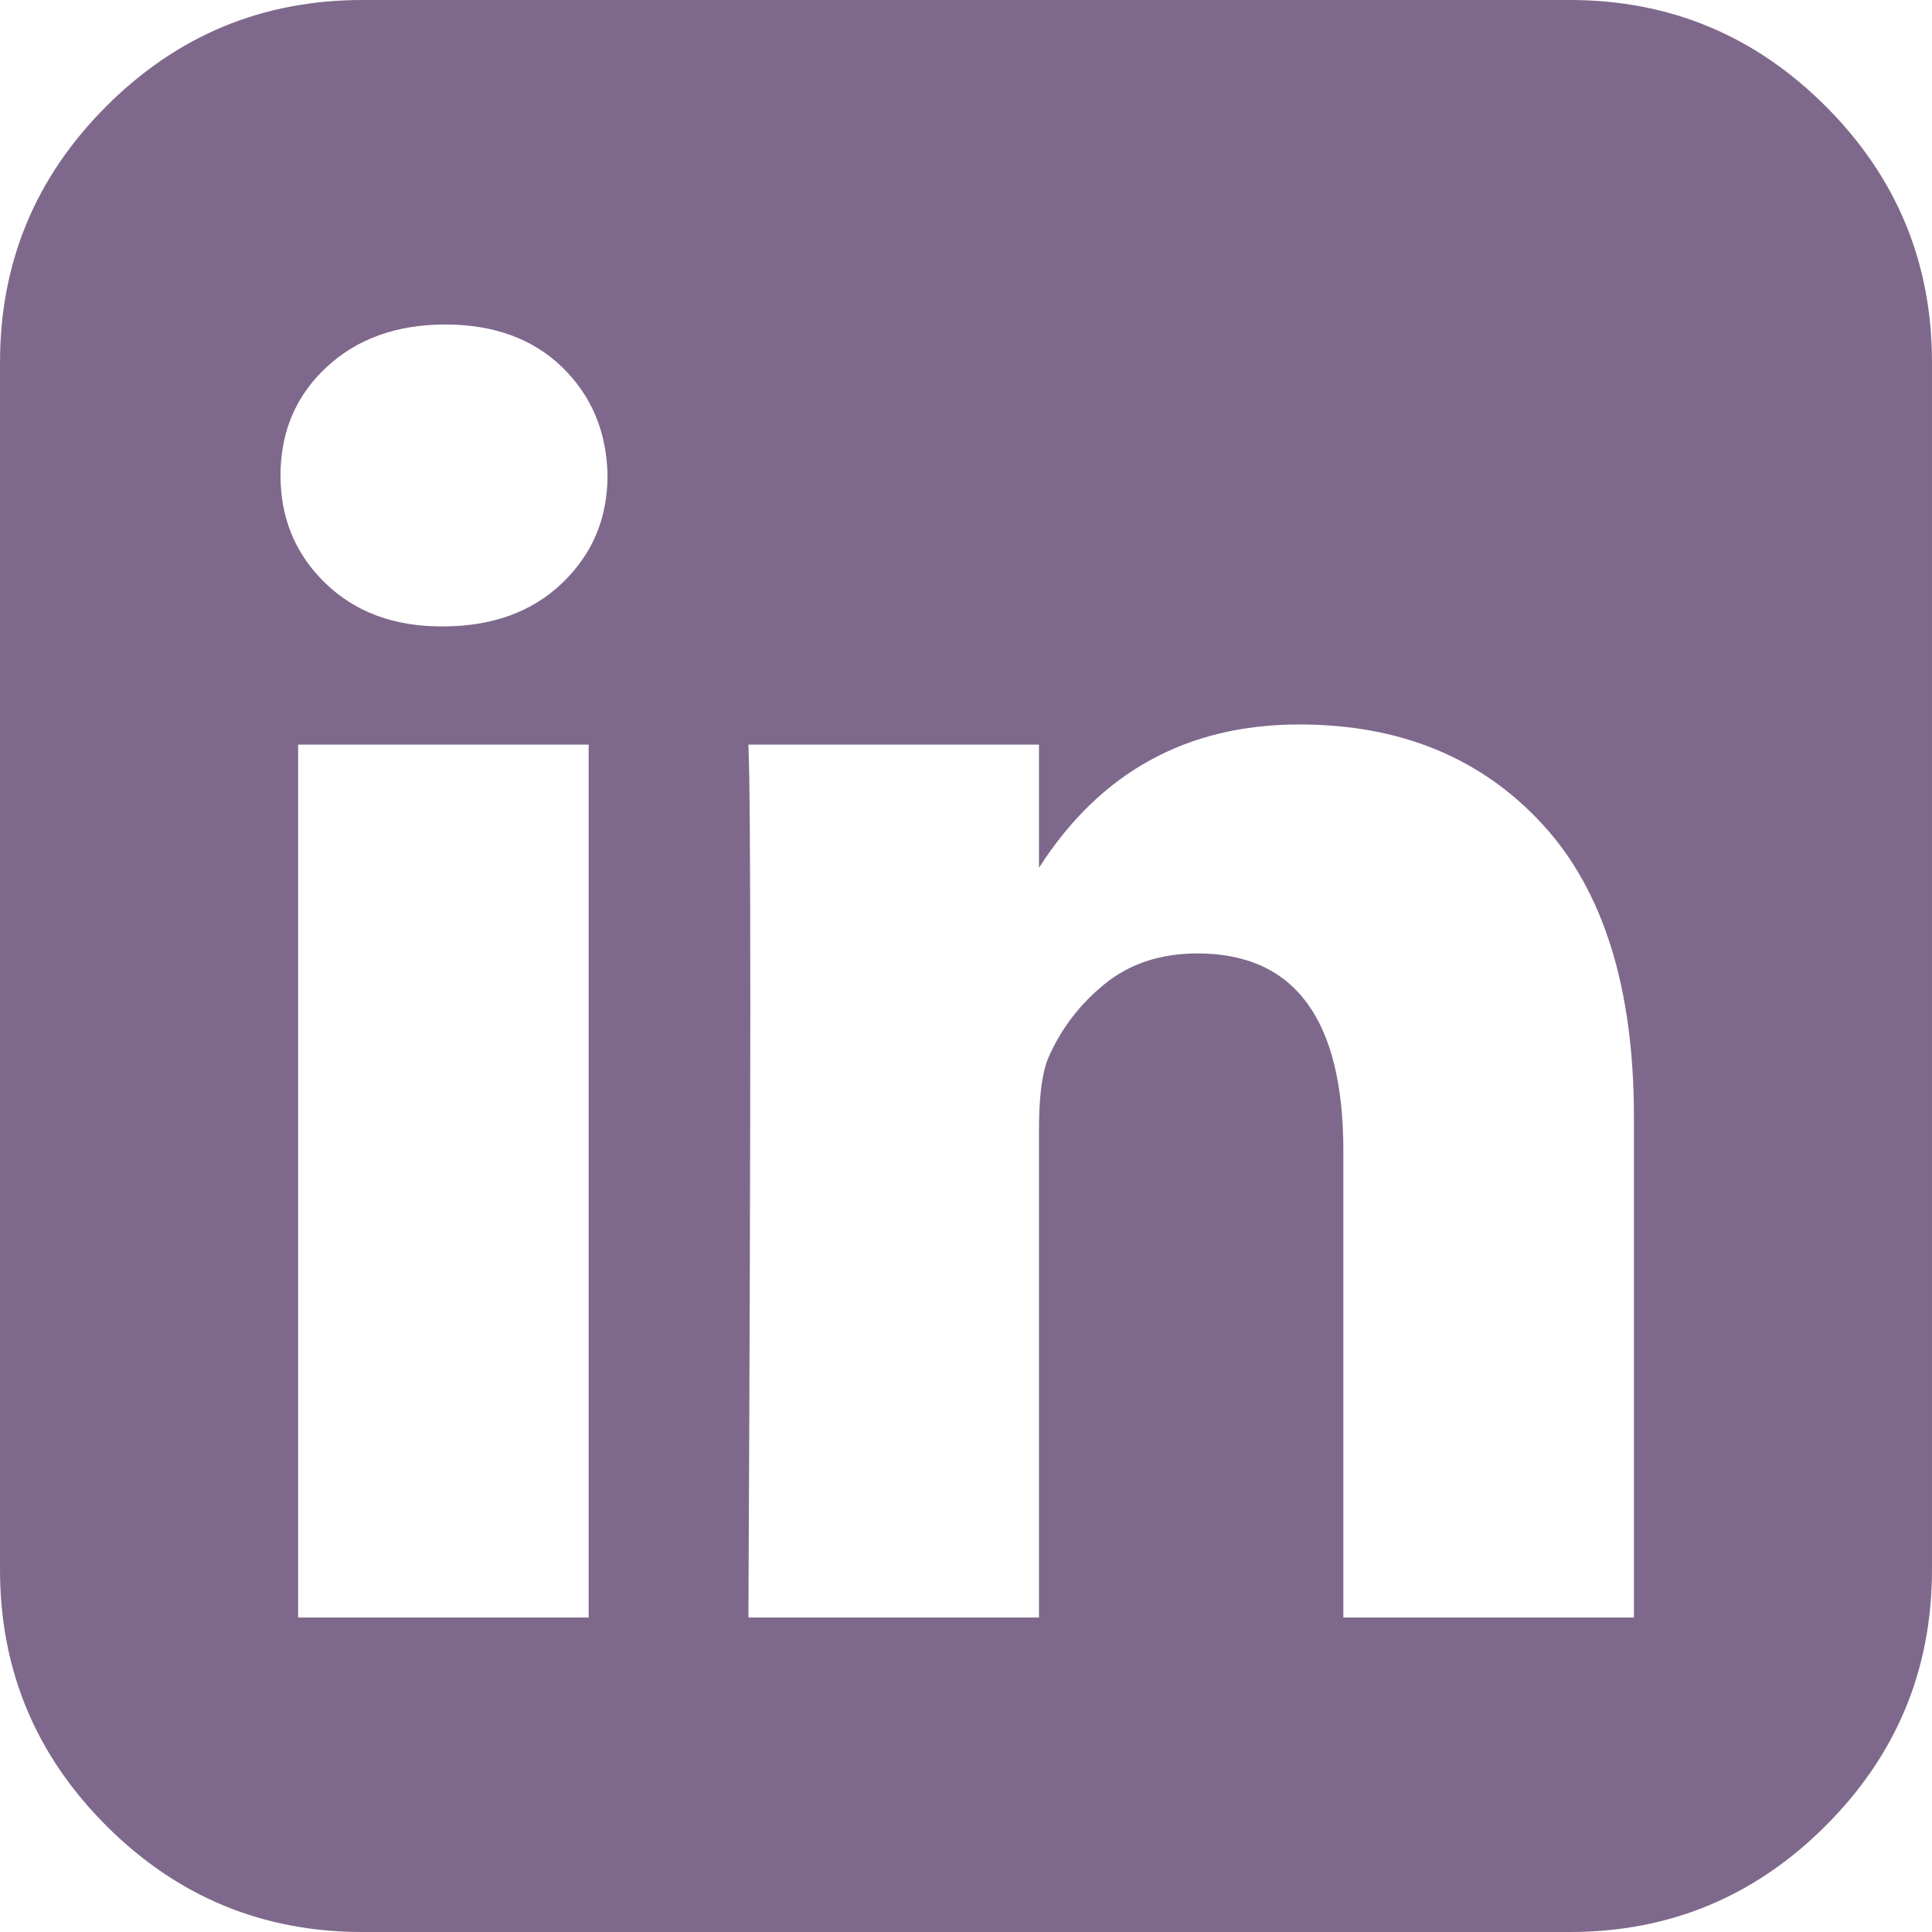
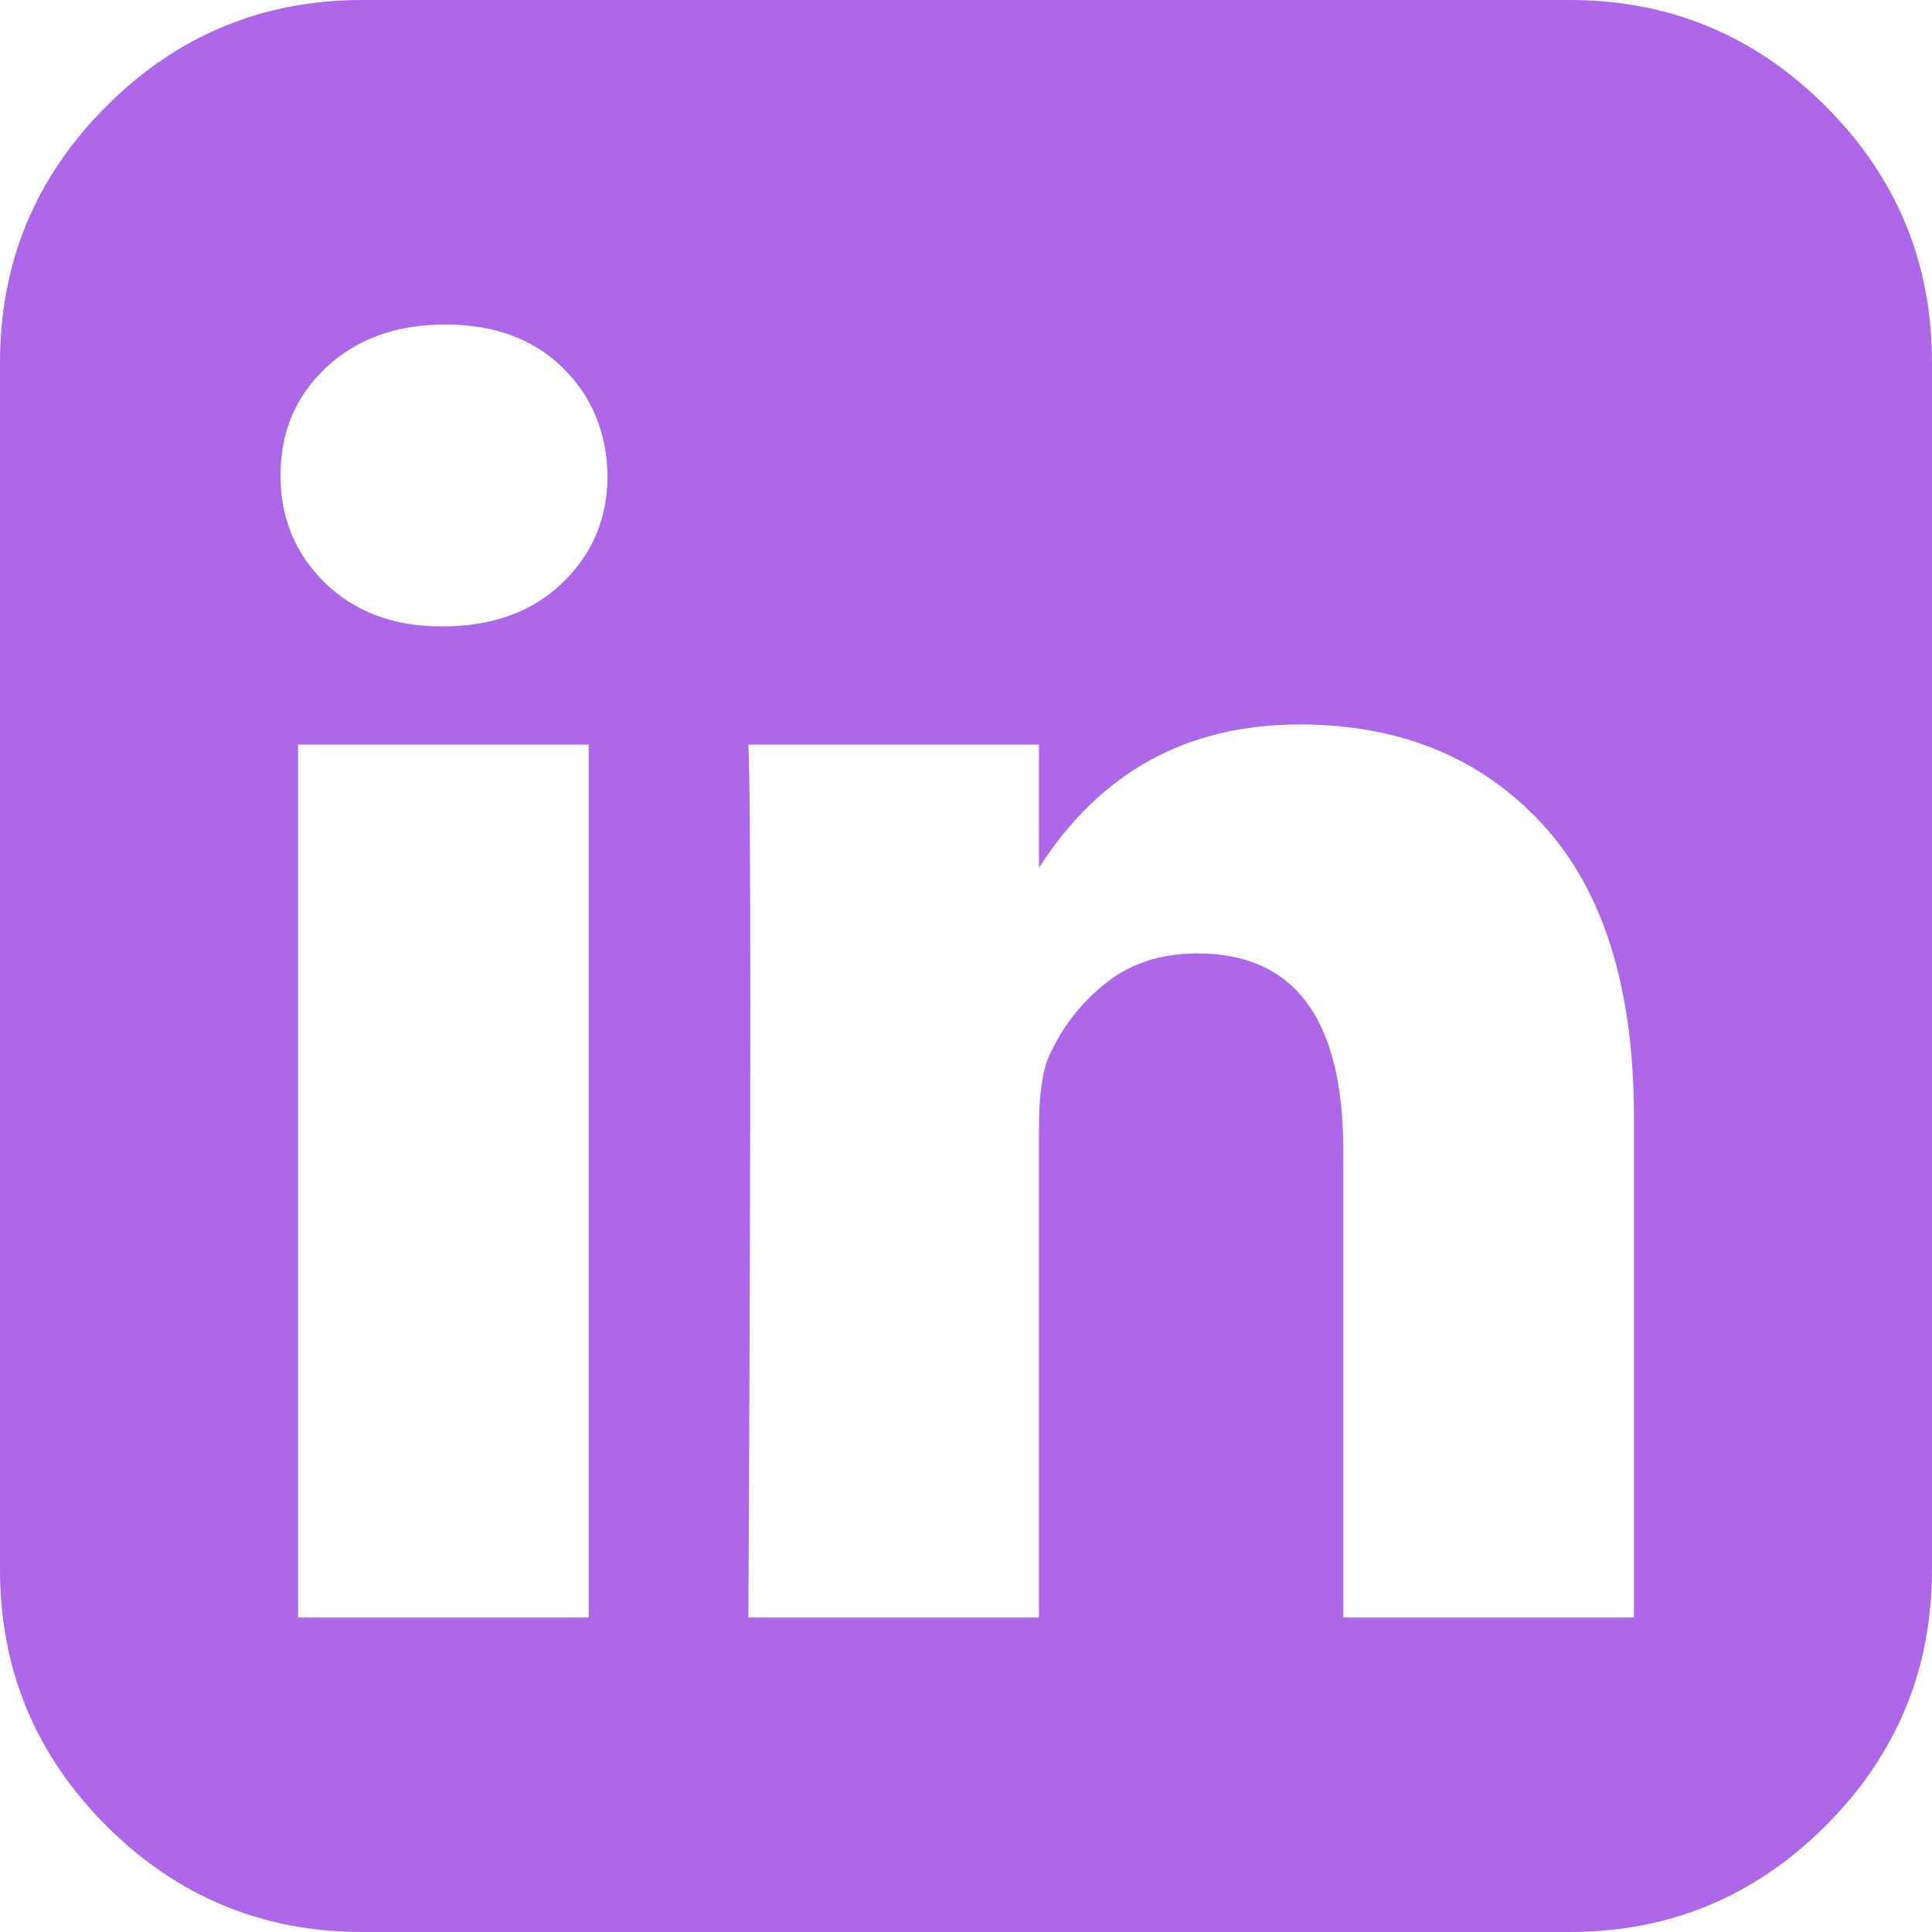
<svg xmlns="http://www.w3.org/2000/svg" version="1.1" id="Capa_1" x="0px" y="0px" width="438.536px" height="438.536px" viewBox="0 0 438.536 438.536" style="enable-background:new 0 0 438.536 438.536;" xml:space="preserve">
  <g>
-     <path fill="#7E698C" d="M414.41,24.123C398.333,8.042,378.963,0,356.315,0H82.228C59.58,0,40.21,8.042,24.126,24.123   C8.045,40.207,0.003,59.576,0.003,82.225v274.084c0,22.647,8.042,42.018,24.123,58.102c16.084,16.084,35.454,24.126,58.102,24.126   h274.084c22.648,0,42.018-8.042,58.095-24.126c16.084-16.084,24.126-35.454,24.126-58.102V82.225   C438.532,59.576,430.49,40.204,414.41,24.123z M133.618,367.157H67.666V169.016h65.952V367.157z M127.626,132.332   c-6.851,6.567-15.893,9.851-27.124,9.851h-0.288c-10.848,0-19.648-3.284-26.407-9.851c-6.76-6.567-10.138-14.703-10.138-24.41   c0-9.897,3.476-18.083,10.421-24.556c6.95-6.471,15.942-9.708,26.98-9.708c11.039,0,19.89,3.237,26.553,9.708   c6.661,6.473,10.088,14.659,10.277,24.556C137.899,117.625,134.477,125.761,127.626,132.332z M370.873,367.157h-65.952v-105.92   c0-29.879-11.036-44.823-33.116-44.823c-8.374,0-15.42,2.331-21.128,6.995c-5.715,4.661-9.996,10.324-12.847,16.991   c-1.335,3.422-1.999,8.75-1.999,15.981v110.775h-65.952c0.571-119.529,0.571-185.579,0-198.142h65.952v27.974   c13.867-21.681,33.558-32.544,59.101-32.544c22.84,0,41.21,7.52,55.104,22.554c13.895,15.037,20.841,37.214,20.841,66.519v113.64   H370.873z" />
+     <path fill="#af67e9" d="M414.41,24.123C398.333,8.042,378.963,0,356.315,0H82.228C59.58,0,40.21,8.042,24.126,24.123   C8.045,40.207,0.003,59.576,0.003,82.225v274.084c0,22.647,8.042,42.018,24.123,58.102c16.084,16.084,35.454,24.126,58.102,24.126   h274.084c22.648,0,42.018-8.042,58.095-24.126c16.084-16.084,24.126-35.454,24.126-58.102V82.225   C438.532,59.576,430.49,40.204,414.41,24.123z M133.618,367.157H67.666V169.016h65.952V367.157z M127.626,132.332   c-6.851,6.567-15.893,9.851-27.124,9.851h-0.288c-10.848,0-19.648-3.284-26.407-9.851c-6.76-6.567-10.138-14.703-10.138-24.41   c0-9.897,3.476-18.083,10.421-24.556c6.95-6.471,15.942-9.708,26.98-9.708c11.039,0,19.89,3.237,26.553,9.708   c6.661,6.473,10.088,14.659,10.277,24.556C137.899,117.625,134.477,125.761,127.626,132.332z M370.873,367.157h-65.952v-105.92   c0-29.879-11.036-44.823-33.116-44.823c-8.374,0-15.42,2.331-21.128,6.995c-5.715,4.661-9.996,10.324-12.847,16.991   c-1.335,3.422-1.999,8.75-1.999,15.981v110.775h-65.952c0.571-119.529,0.571-185.579,0-198.142h65.952v27.974   c13.867-21.681,33.558-32.544,59.101-32.544c22.84,0,41.21,7.52,55.104,22.554c13.895,15.037,20.841,37.214,20.841,66.519v113.64   H370.873z" />
  </g>
  <g>
</g>
  <g>
</g>
  <g>
</g>
  <g>
</g>
  <g>
</g>
  <g>
</g>
  <g>
</g>
  <g>
</g>
  <g>
</g>
  <g>
</g>
  <g>
</g>
  <g>
</g>
  <g>
</g>
  <g>
</g>
  <g>
</g>
</svg>
